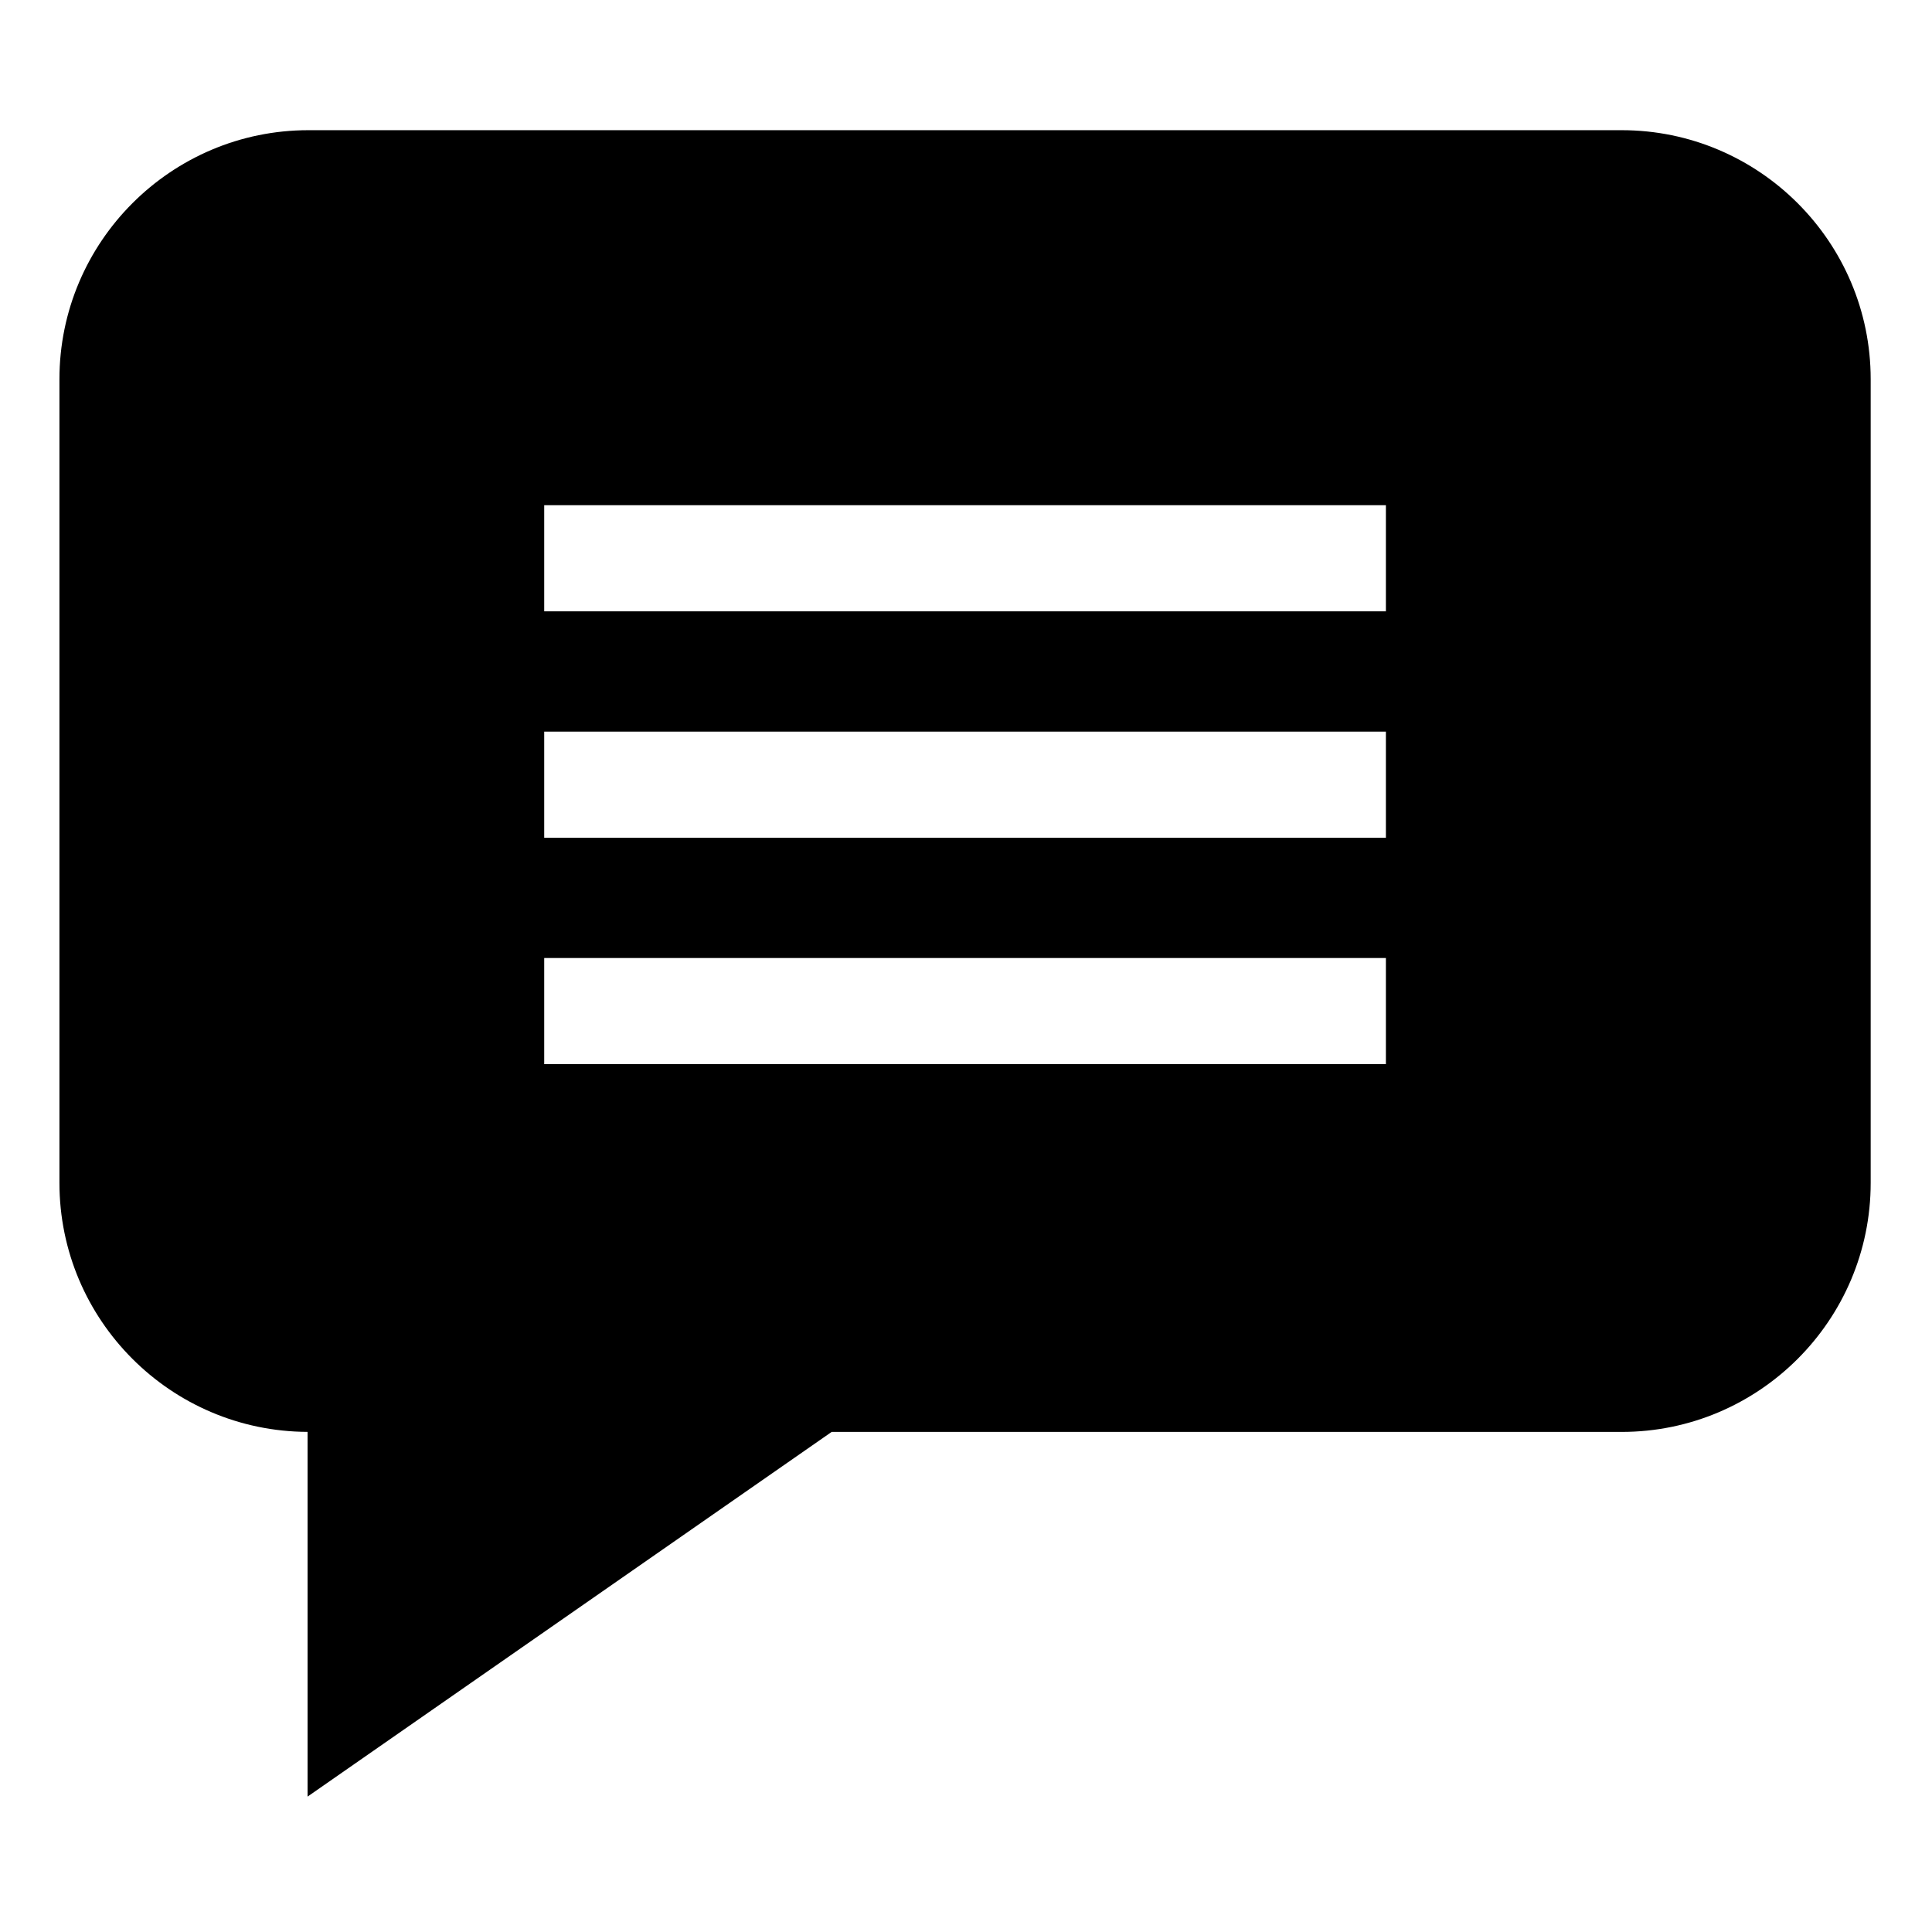
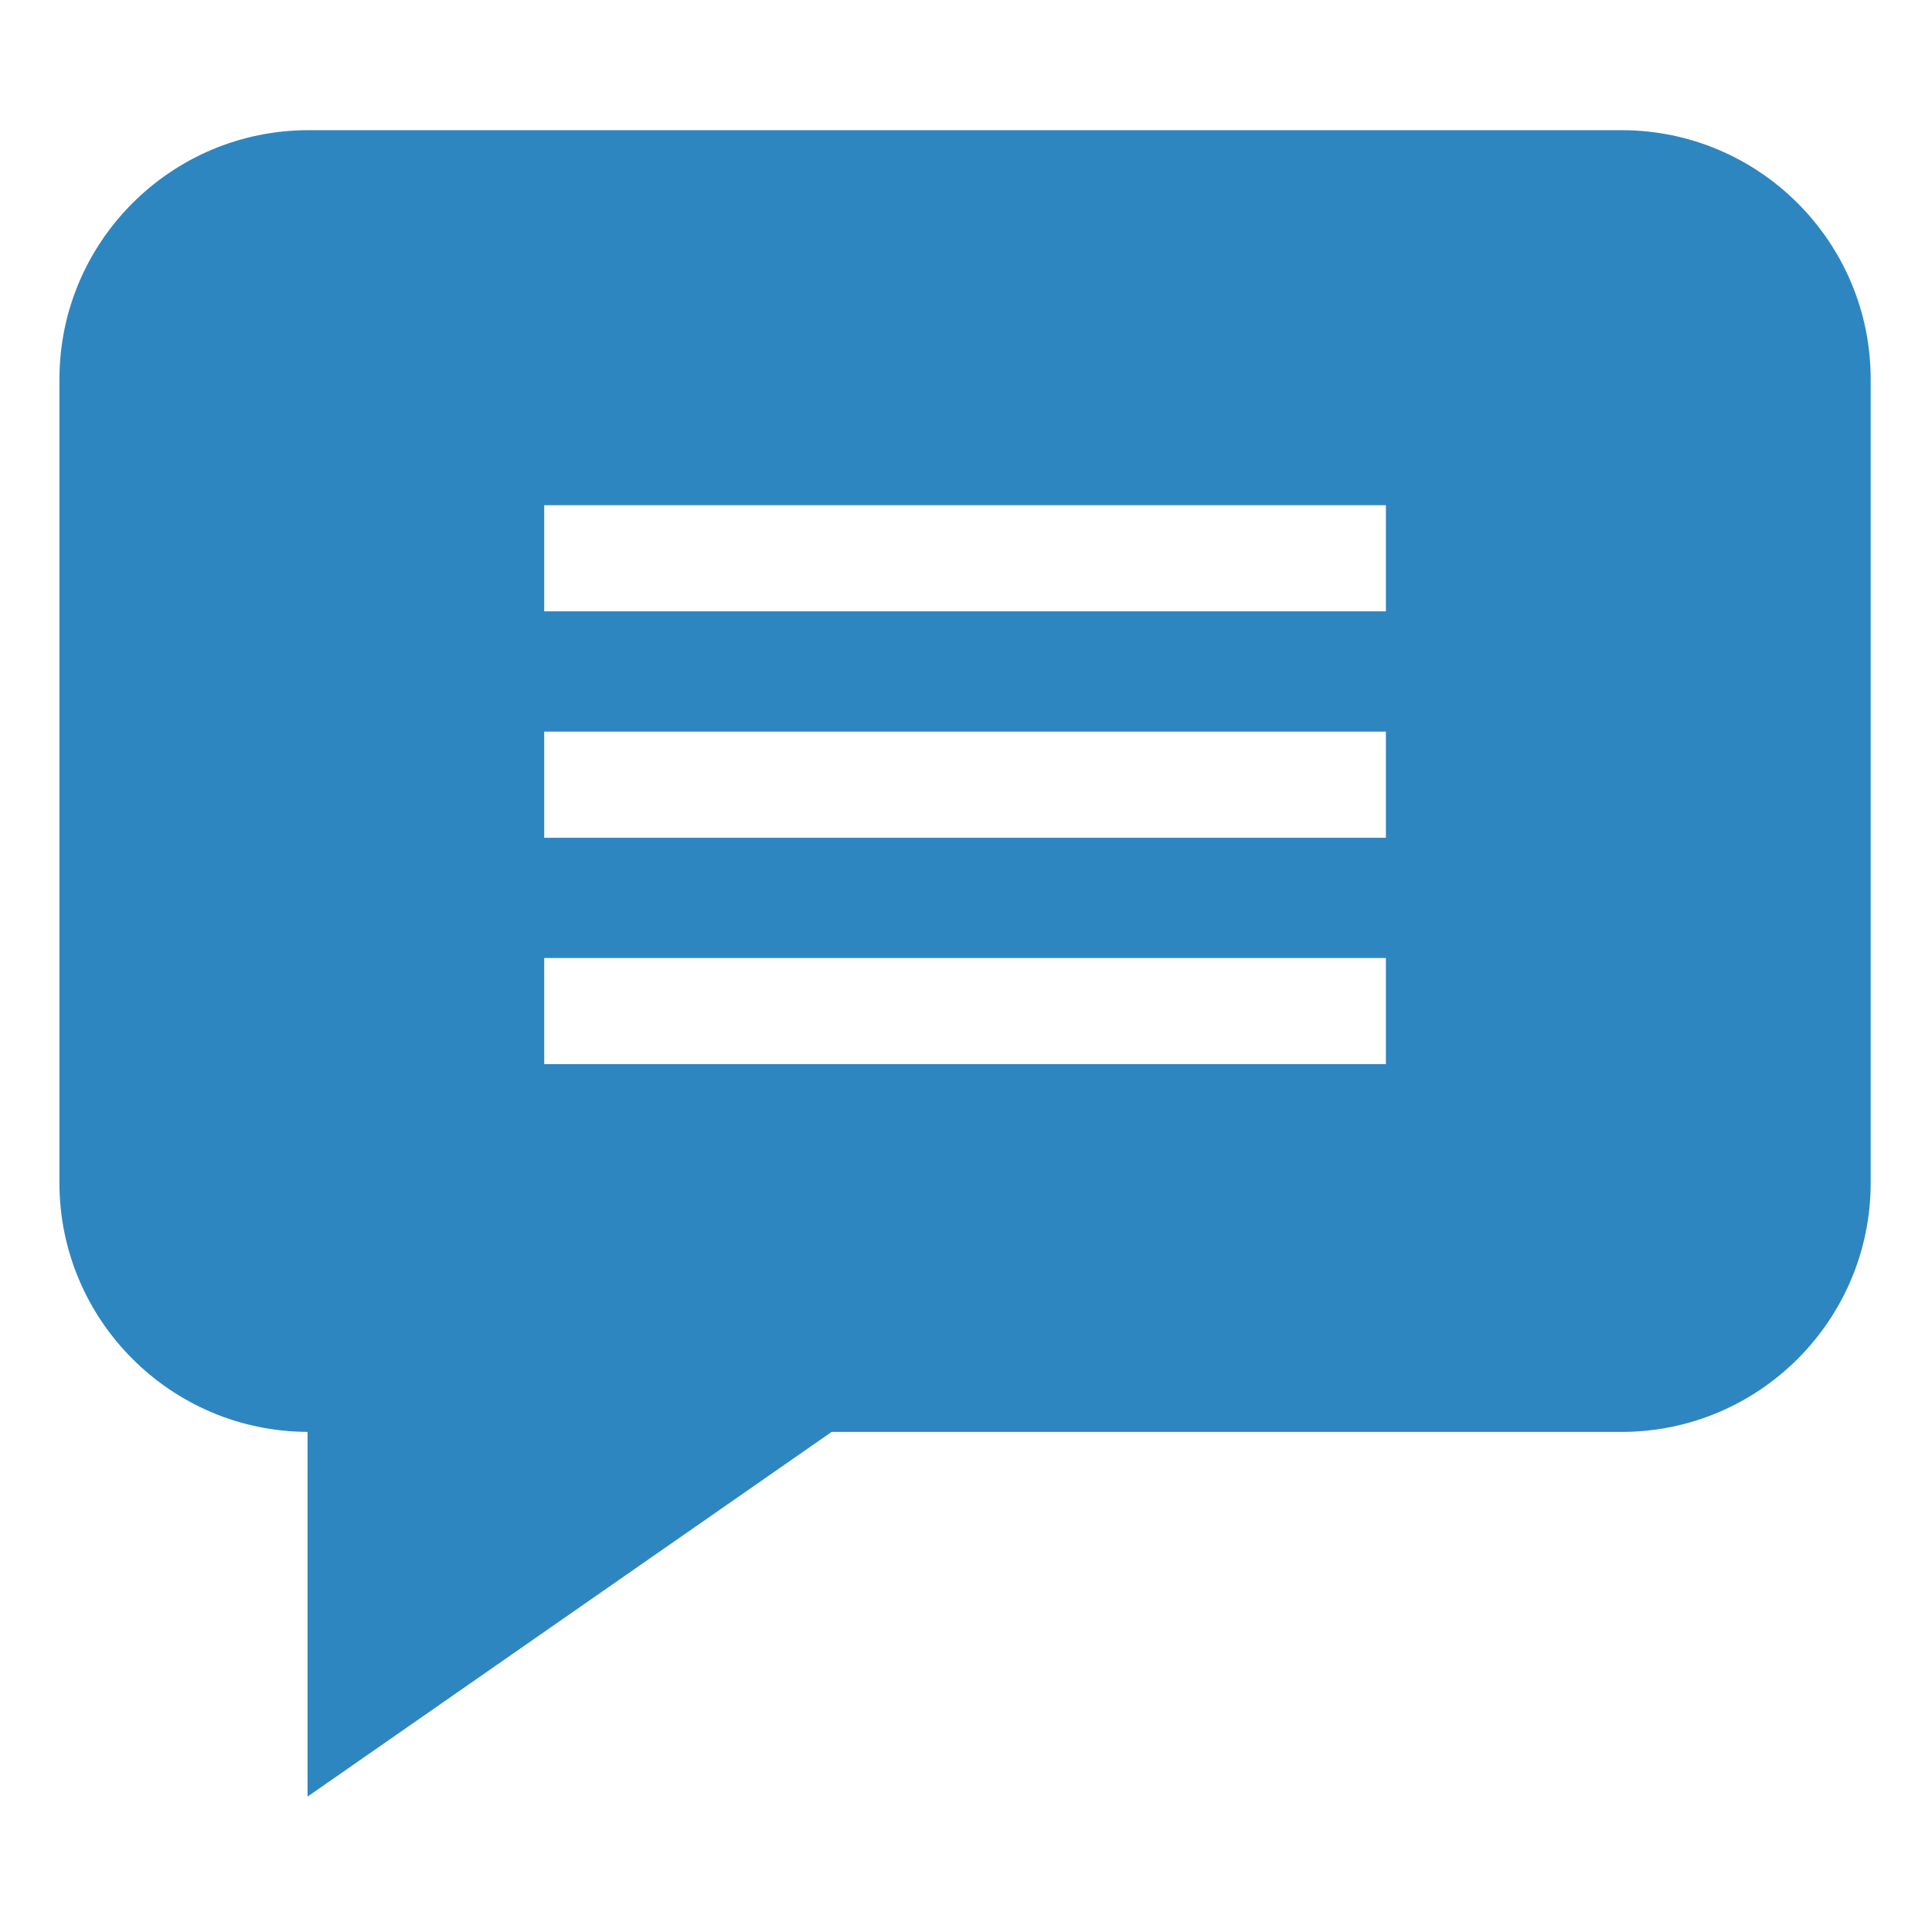
- <svg xmlns="http://www.w3.org/2000/svg" height="682pt" viewBox="-21 -47 682.667 682" width="682pt">
-   <path d="m552.012-1.332h-464.023c-48.516 0-87.988 39.473-87.988 87.988v283.973c0 48.422 39.301 87.824 87.676 87.988v128.871l185.184-128.859h279.152c48.516 0 87.988-39.473 87.988-88v-283.973c0-48.516-39.473-87.988-87.988-87.988zm-83.309 330.012h-297.406v-37.5h297.406zm0-80h-297.406v-37.5h297.406zm0-80h-297.406v-37.5h297.406zm0 0" />
+ <svg xmlns="http://www.w3.org/2000/svg" height="682pt" viewBox="-21 -47 682.667 682" width="682pt" fill="#2E86C1">&gt;
+ <path d="m552.012-1.332h-464.023c-48.516 0-87.988 39.473-87.988 87.988v283.973c0 48.422 39.301 87.824 87.676 87.988v128.871l185.184-128.859h279.152c48.516 0 87.988-39.473 87.988-88v-283.973c0-48.516-39.473-87.988-87.988-87.988zm-83.309 330.012h-297.406v-37.5h297.406zm0-80h-297.406v-37.5h297.406zm0-80h-297.406v-37.5h297.406zm0 0" />
</svg>
